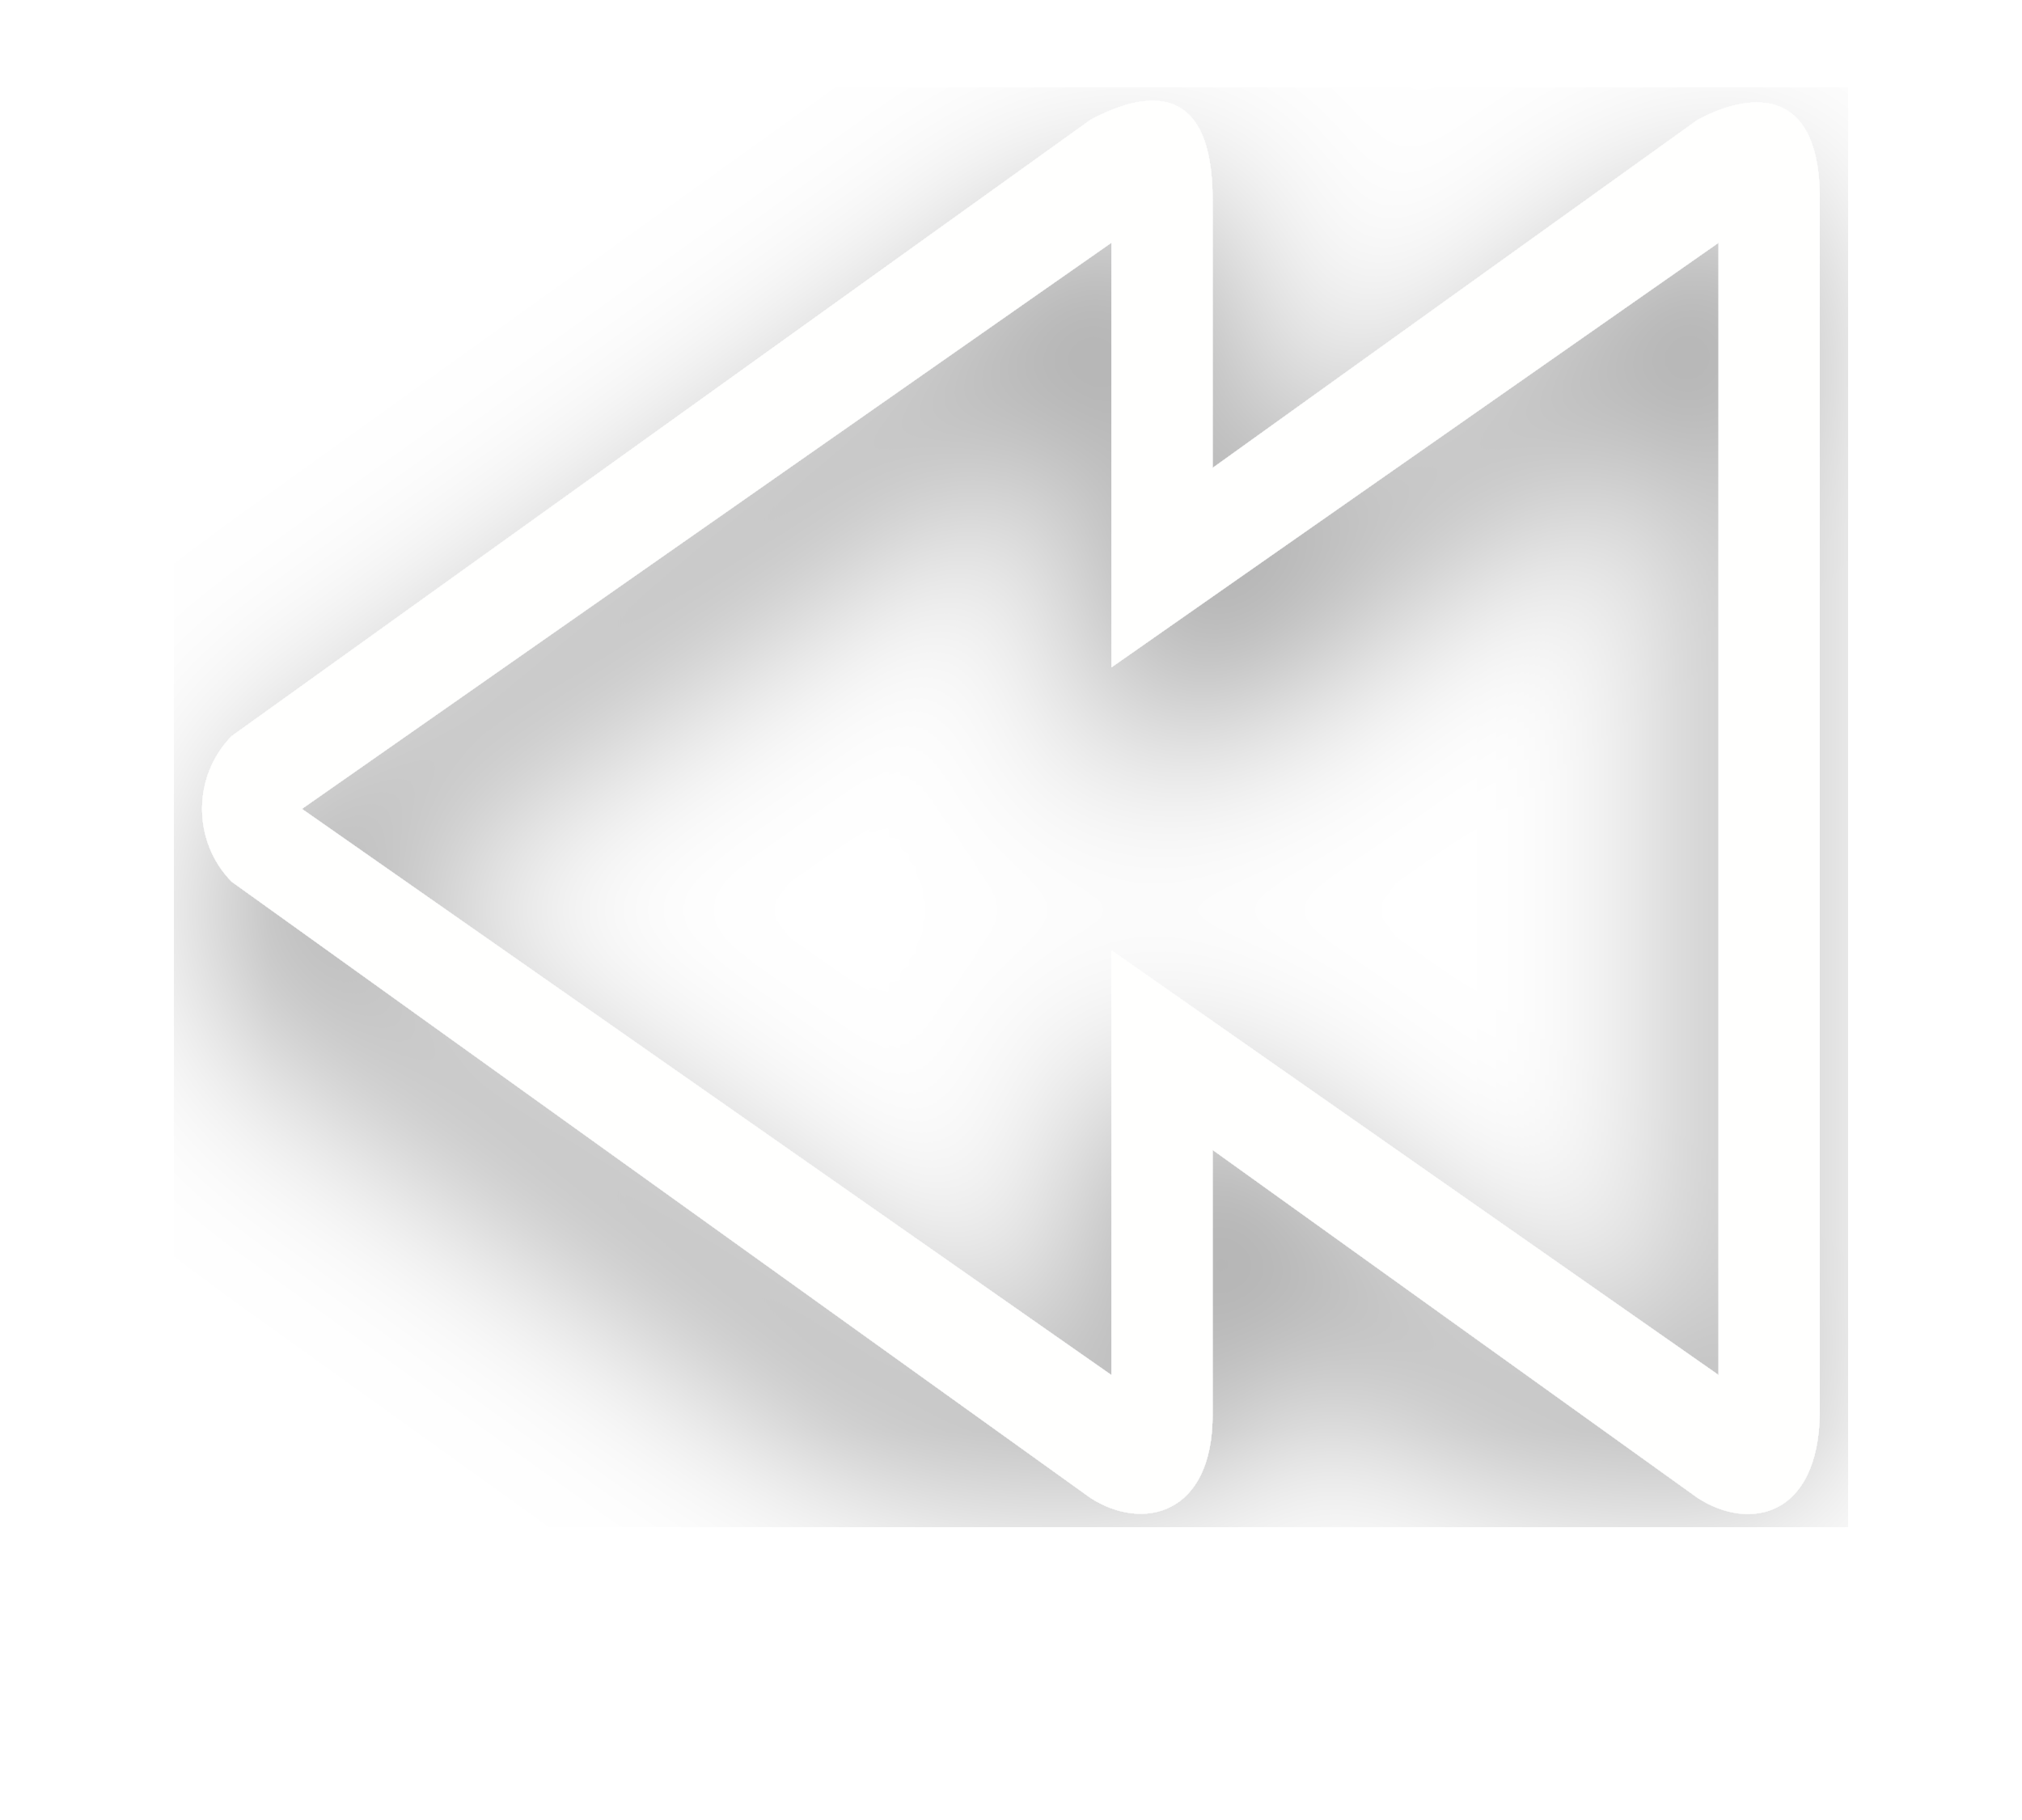
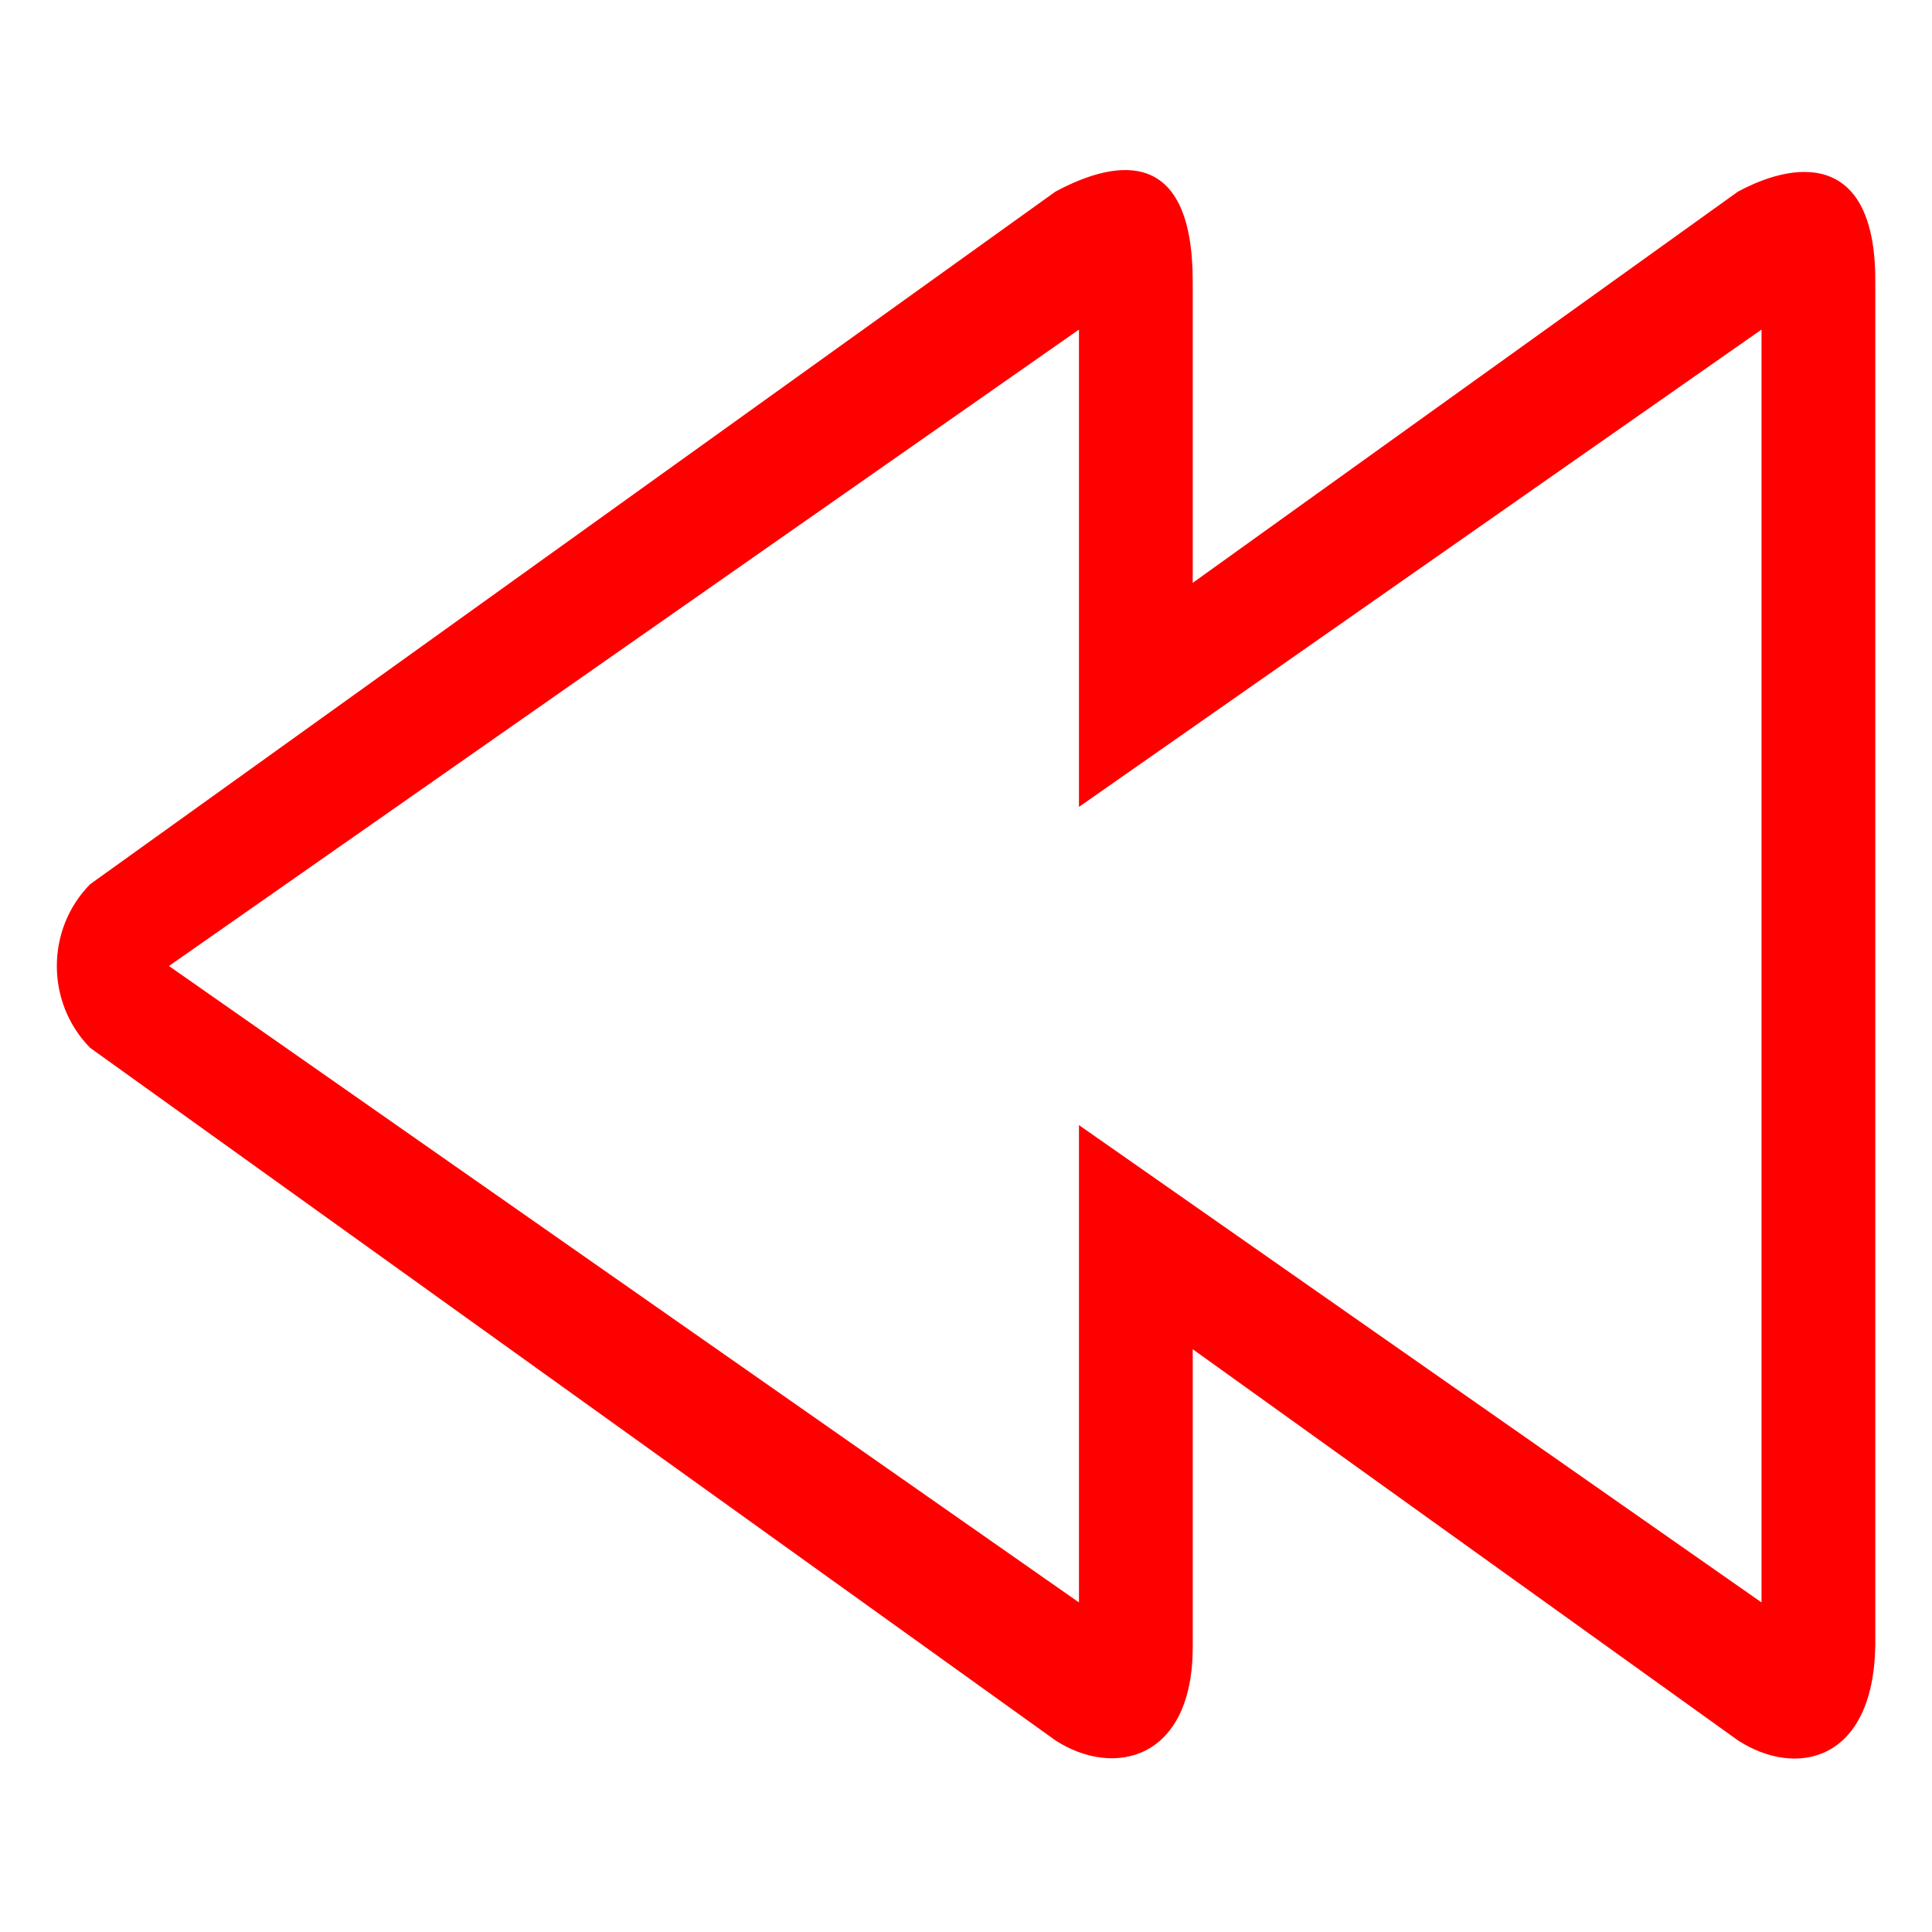
- <svg xmlns="http://www.w3.org/2000/svg" width="40px" height="36px" viewBox="0 0 40 36" version="1.1">
-   <defs>
-     <filter x="-1.7%" y="-0.9%" width="103.4%" height="101.8%" filterUnits="objectBoundingBox" id="filter-1">
-       <feOffset dx="0" dy="2" in="SourceAlpha" result="shadowOffsetOuter1" />
-       <feGaussianBlur stdDeviation="2" in="shadowOffsetOuter1" result="shadowBlurOuter1" />
-       <feColorMatrix values="0 0 0 0 0   0 0 0 0 0   0 0 0 0 0  0 0 0 0.5 0" type="matrix" in="shadowBlurOuter1" result="shadowMatrixOuter1" />
-       <feMerge>
-         <feMergeNode in="shadowMatrixOuter1" />
-         <feMergeNode in="SourceGraphic" />
-       </feMerge>
-     </filter>
-   </defs>
-   <g id="Page-1" stroke="none" stroke-width="1" fill="none" fill-rule="evenodd">
-     <g id="Icon-Set" filter="url(#filter-1)" transform="translate(-96, -619)" fill="#FFFFFE">
-       <path d="M129.998,646.2 L117.986,637.8 L117.986,646.2 L101.971,635 L117.986,623.8 L117.986,632.2 L129.998,623.8 L129.998,646.2 L129.998,646.2 Z M129.583,621.372 L119.988,628.257 L119.988,622.951 C119.988,620.625 118.698,620.768 117.572,621.372 L100.584,633.561 C99.803,634.355 99.803,635.645 100.584,636.44 L117.572,648.628 C118.604,649.296 119.988,648.969 119.988,646.986 L119.988,641.744 L129.583,648.628 C130.615,649.296 131.968,649 132,646.955 L132,623.014 C132.031,620.75 130.709,620.768 129.583,621.372 L129.583,621.372 Z" id="Fill-122" />
+ <svg xmlns="http://www.w3.org/2000/svg" width="36" height="36" version="1.1" viewBox="3 -1 34 34">
+   <g fill="none" fill-rule="evenodd">
+     <g transform="translate(-96,-619)" fill="#f00">
+       <path d="m130 646.2-12.012-8.4v8.4l-16.015-11.2 16.015-11.2v8.4l12.012-8.4zm-0.415-24.828-9.595 6.885v-5.306c0-2.326-1.29-2.183-2.416-1.579l-16.988 12.189c-0.781 0.794-0.781 2.084 0 2.879l16.988 12.188c1.032 0.668 2.416 0.341 2.416-1.642v-5.242l9.595 6.884c1.032 0.668 2.385 0.372 2.417-1.673v-23.941c0.031-2.264-1.291-2.246-2.417-1.642z" />
    </g>
  </g>
</svg>
